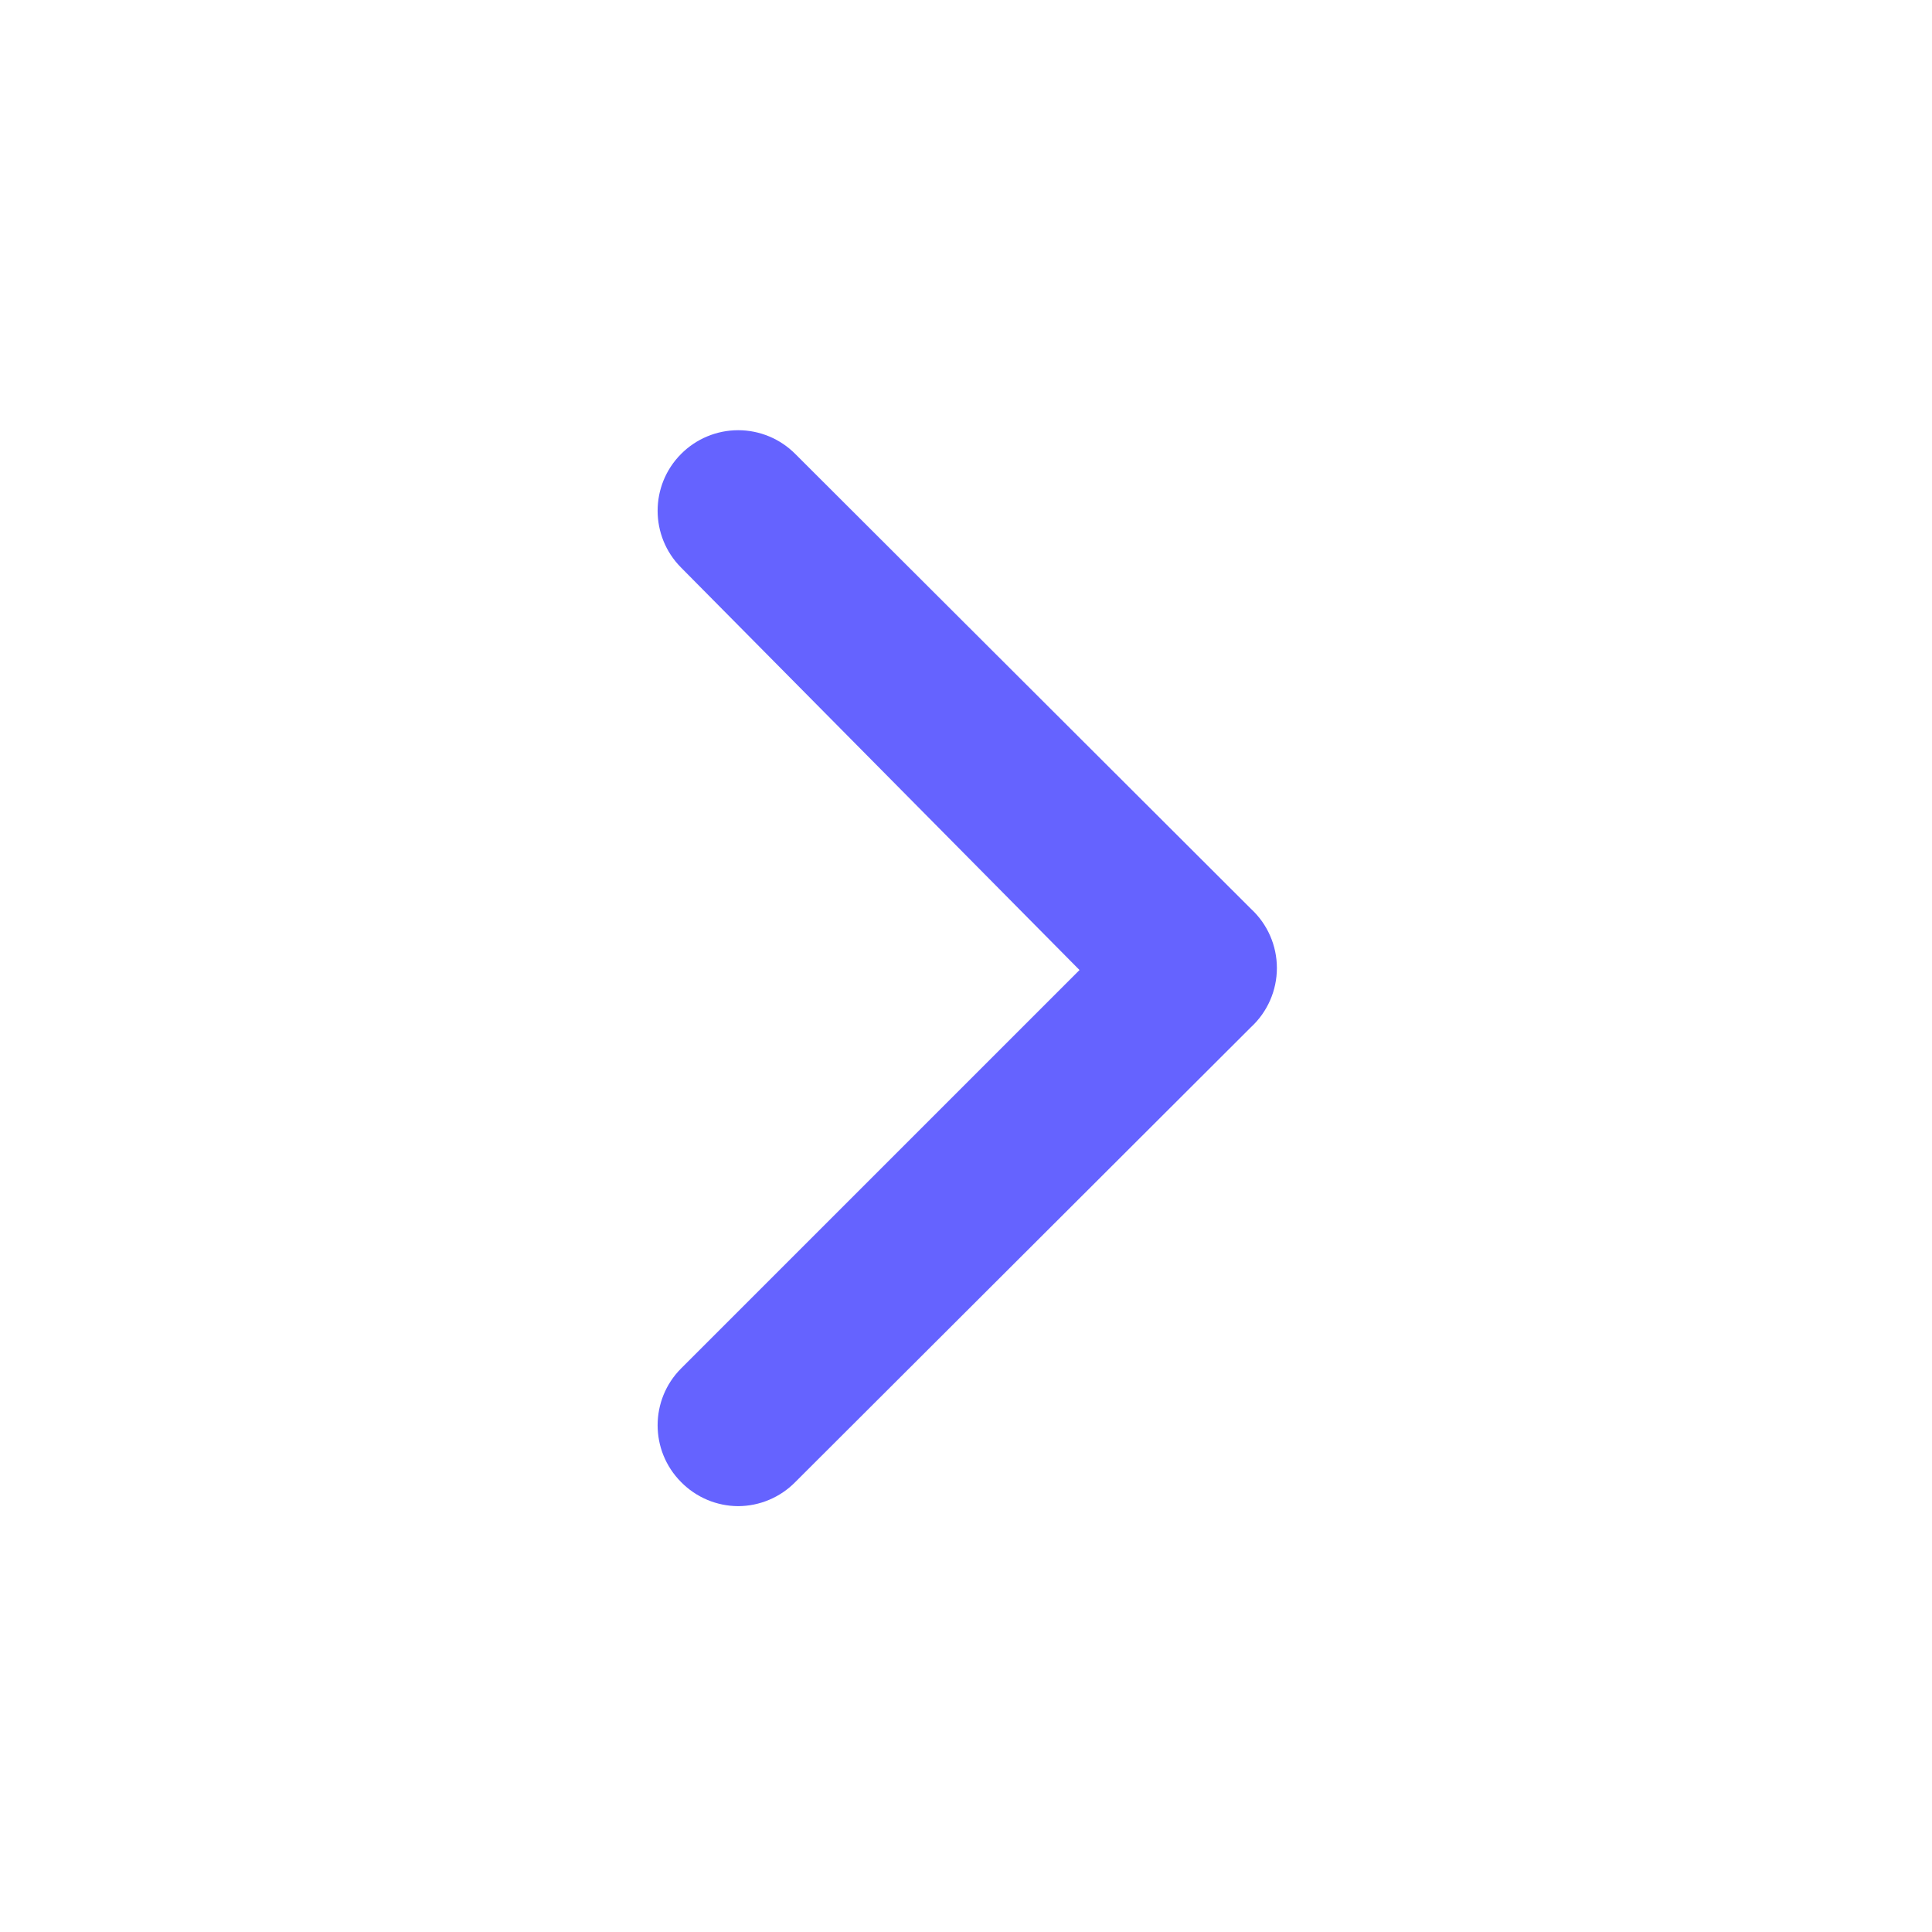
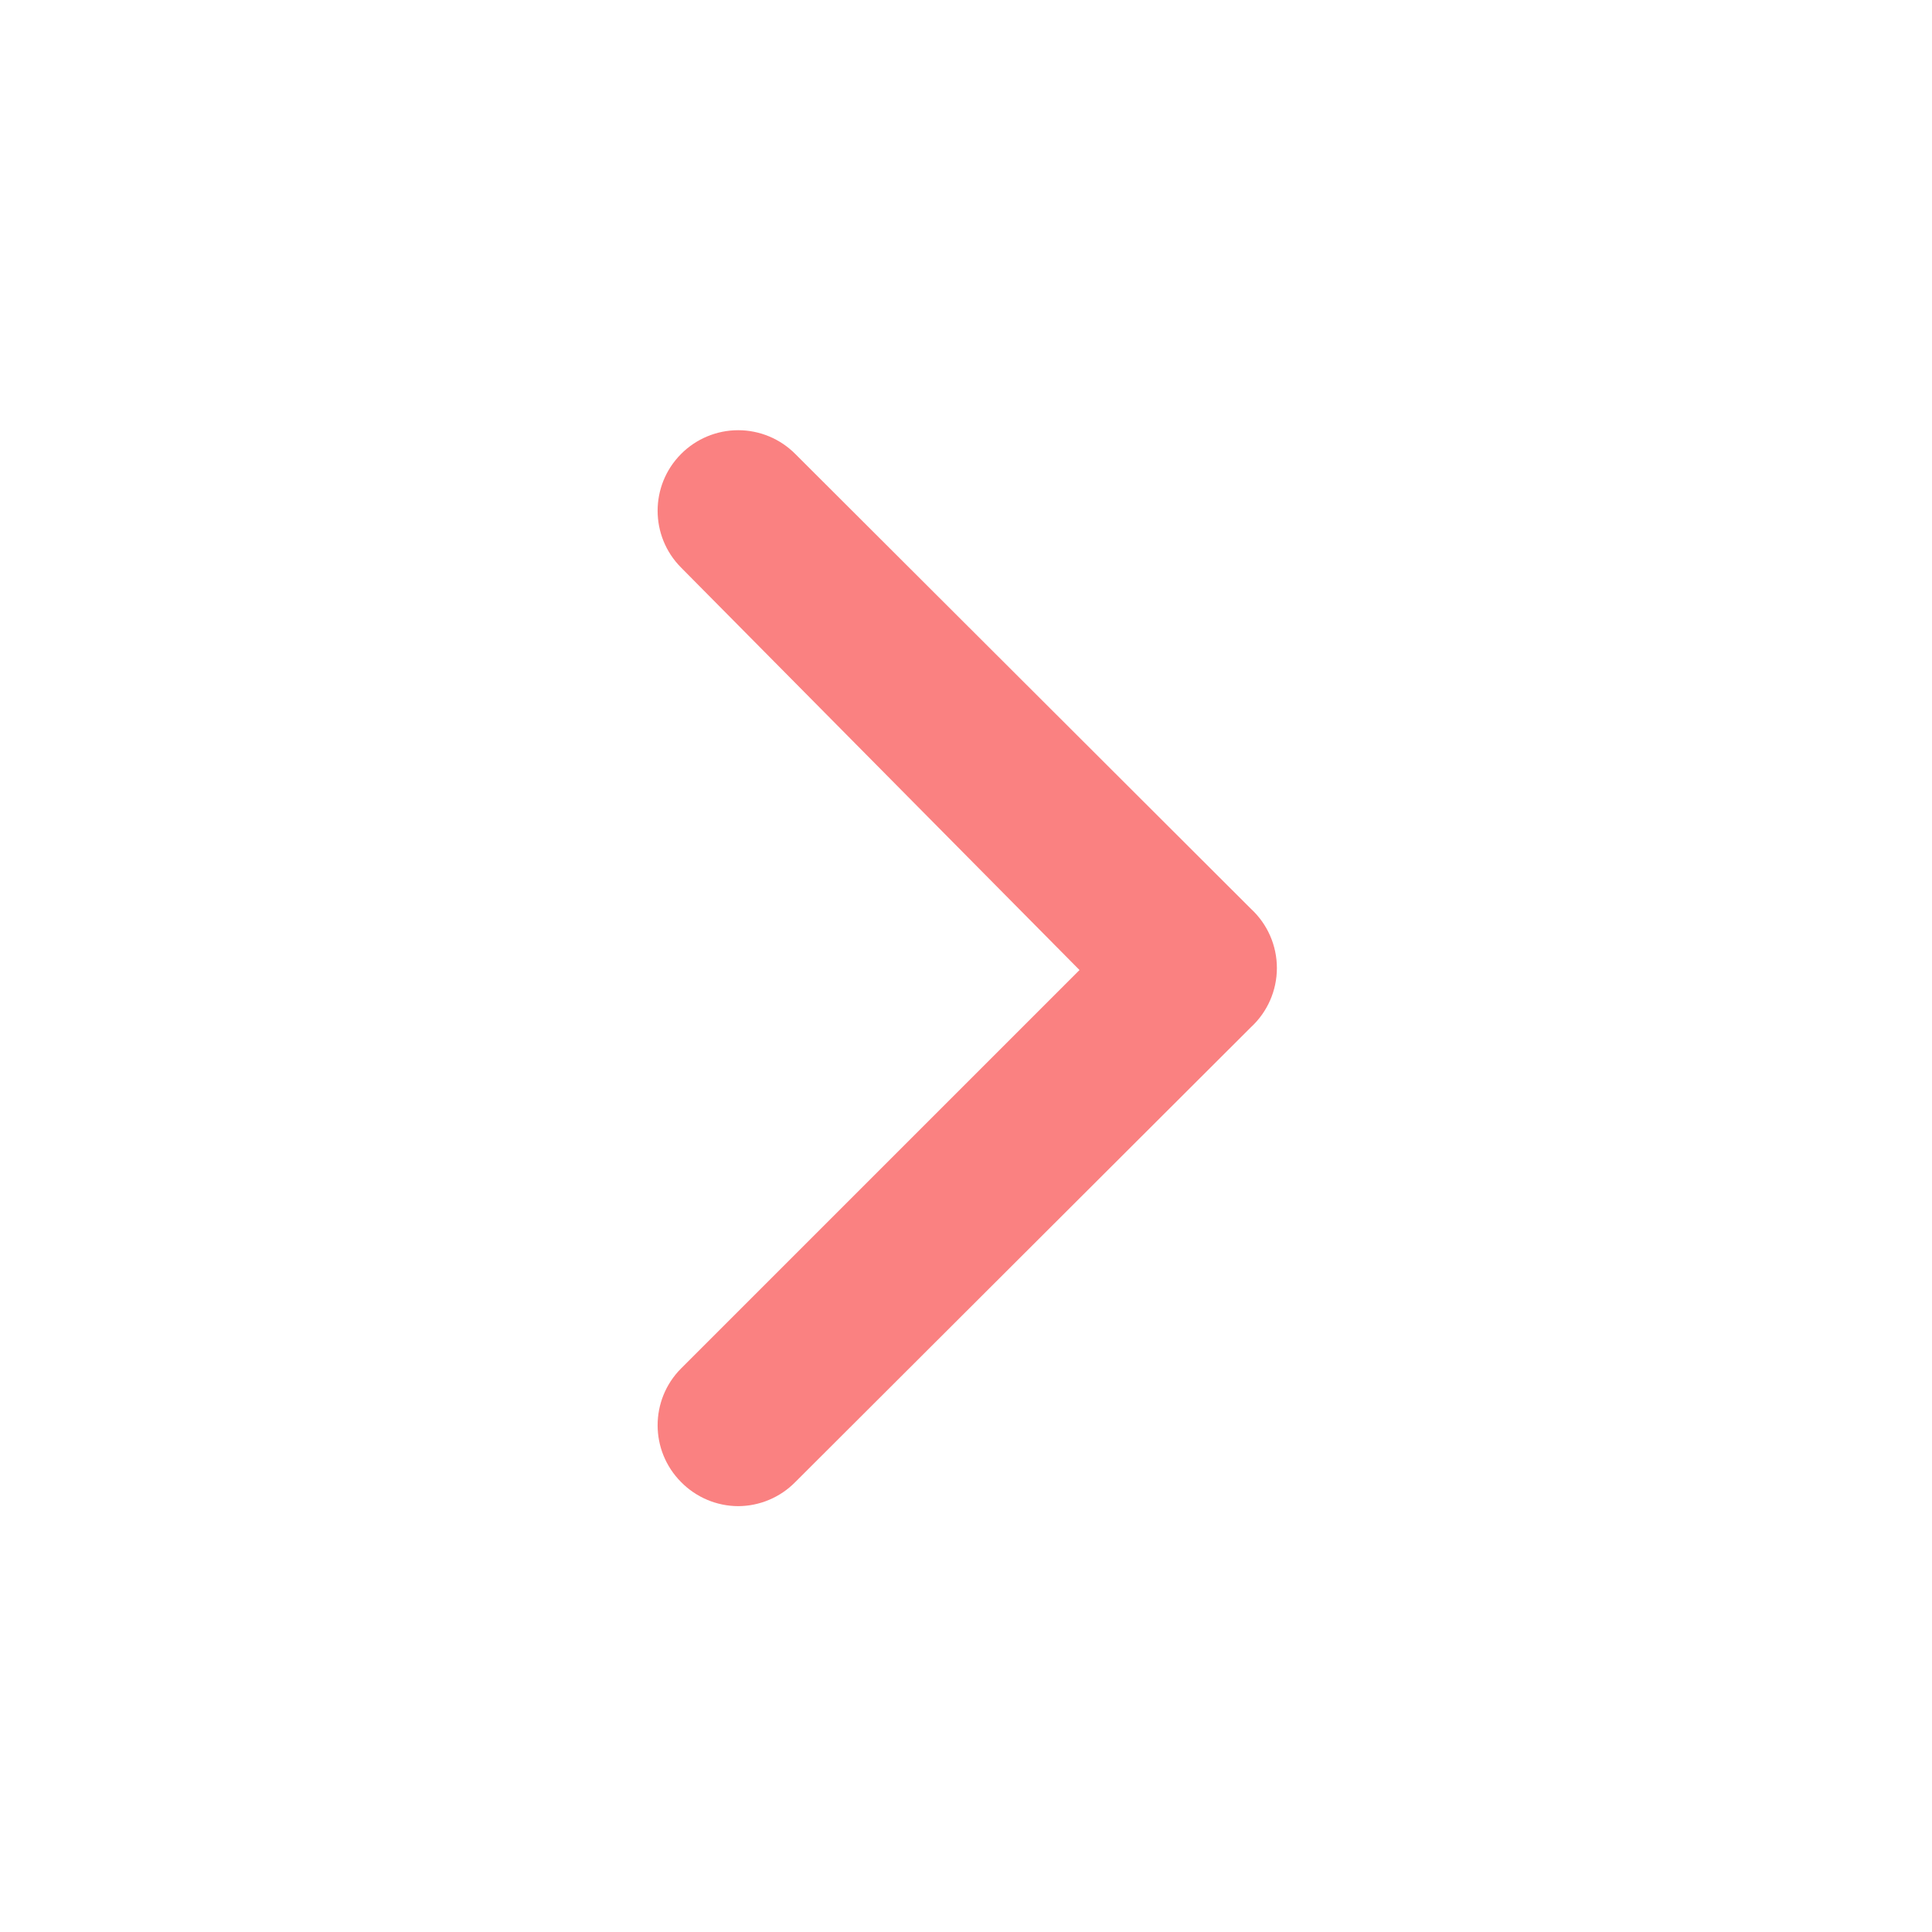
<svg xmlns="http://www.w3.org/2000/svg" viewBox="0 0 24 24">
-   <path fill="#6563ff" d="M15.54,11.29,9.88,5.64a1,1,0,0,0-1.42,0,1,1,0,0,0,0,1.41l4.95,5L8.46,17a1,1,0,0,0,0,1.41,1,1,0,0,0,.71.3,1,1,0,0,0,.71-.3l5.66-5.65A1,1,0,0,0,15.54,11.29Z" />
+   <path fill="#FA8181" d="M15.54,11.29,9.88,5.64a1,1,0,0,0-1.42,0,1,1,0,0,0,0,1.41l4.95,5L8.46,17a1,1,0,0,0,0,1.41,1,1,0,0,0,.71.3,1,1,0,0,0,.71-.3l5.66-5.65A1,1,0,0,0,15.54,11.29Z" />
</svg>
